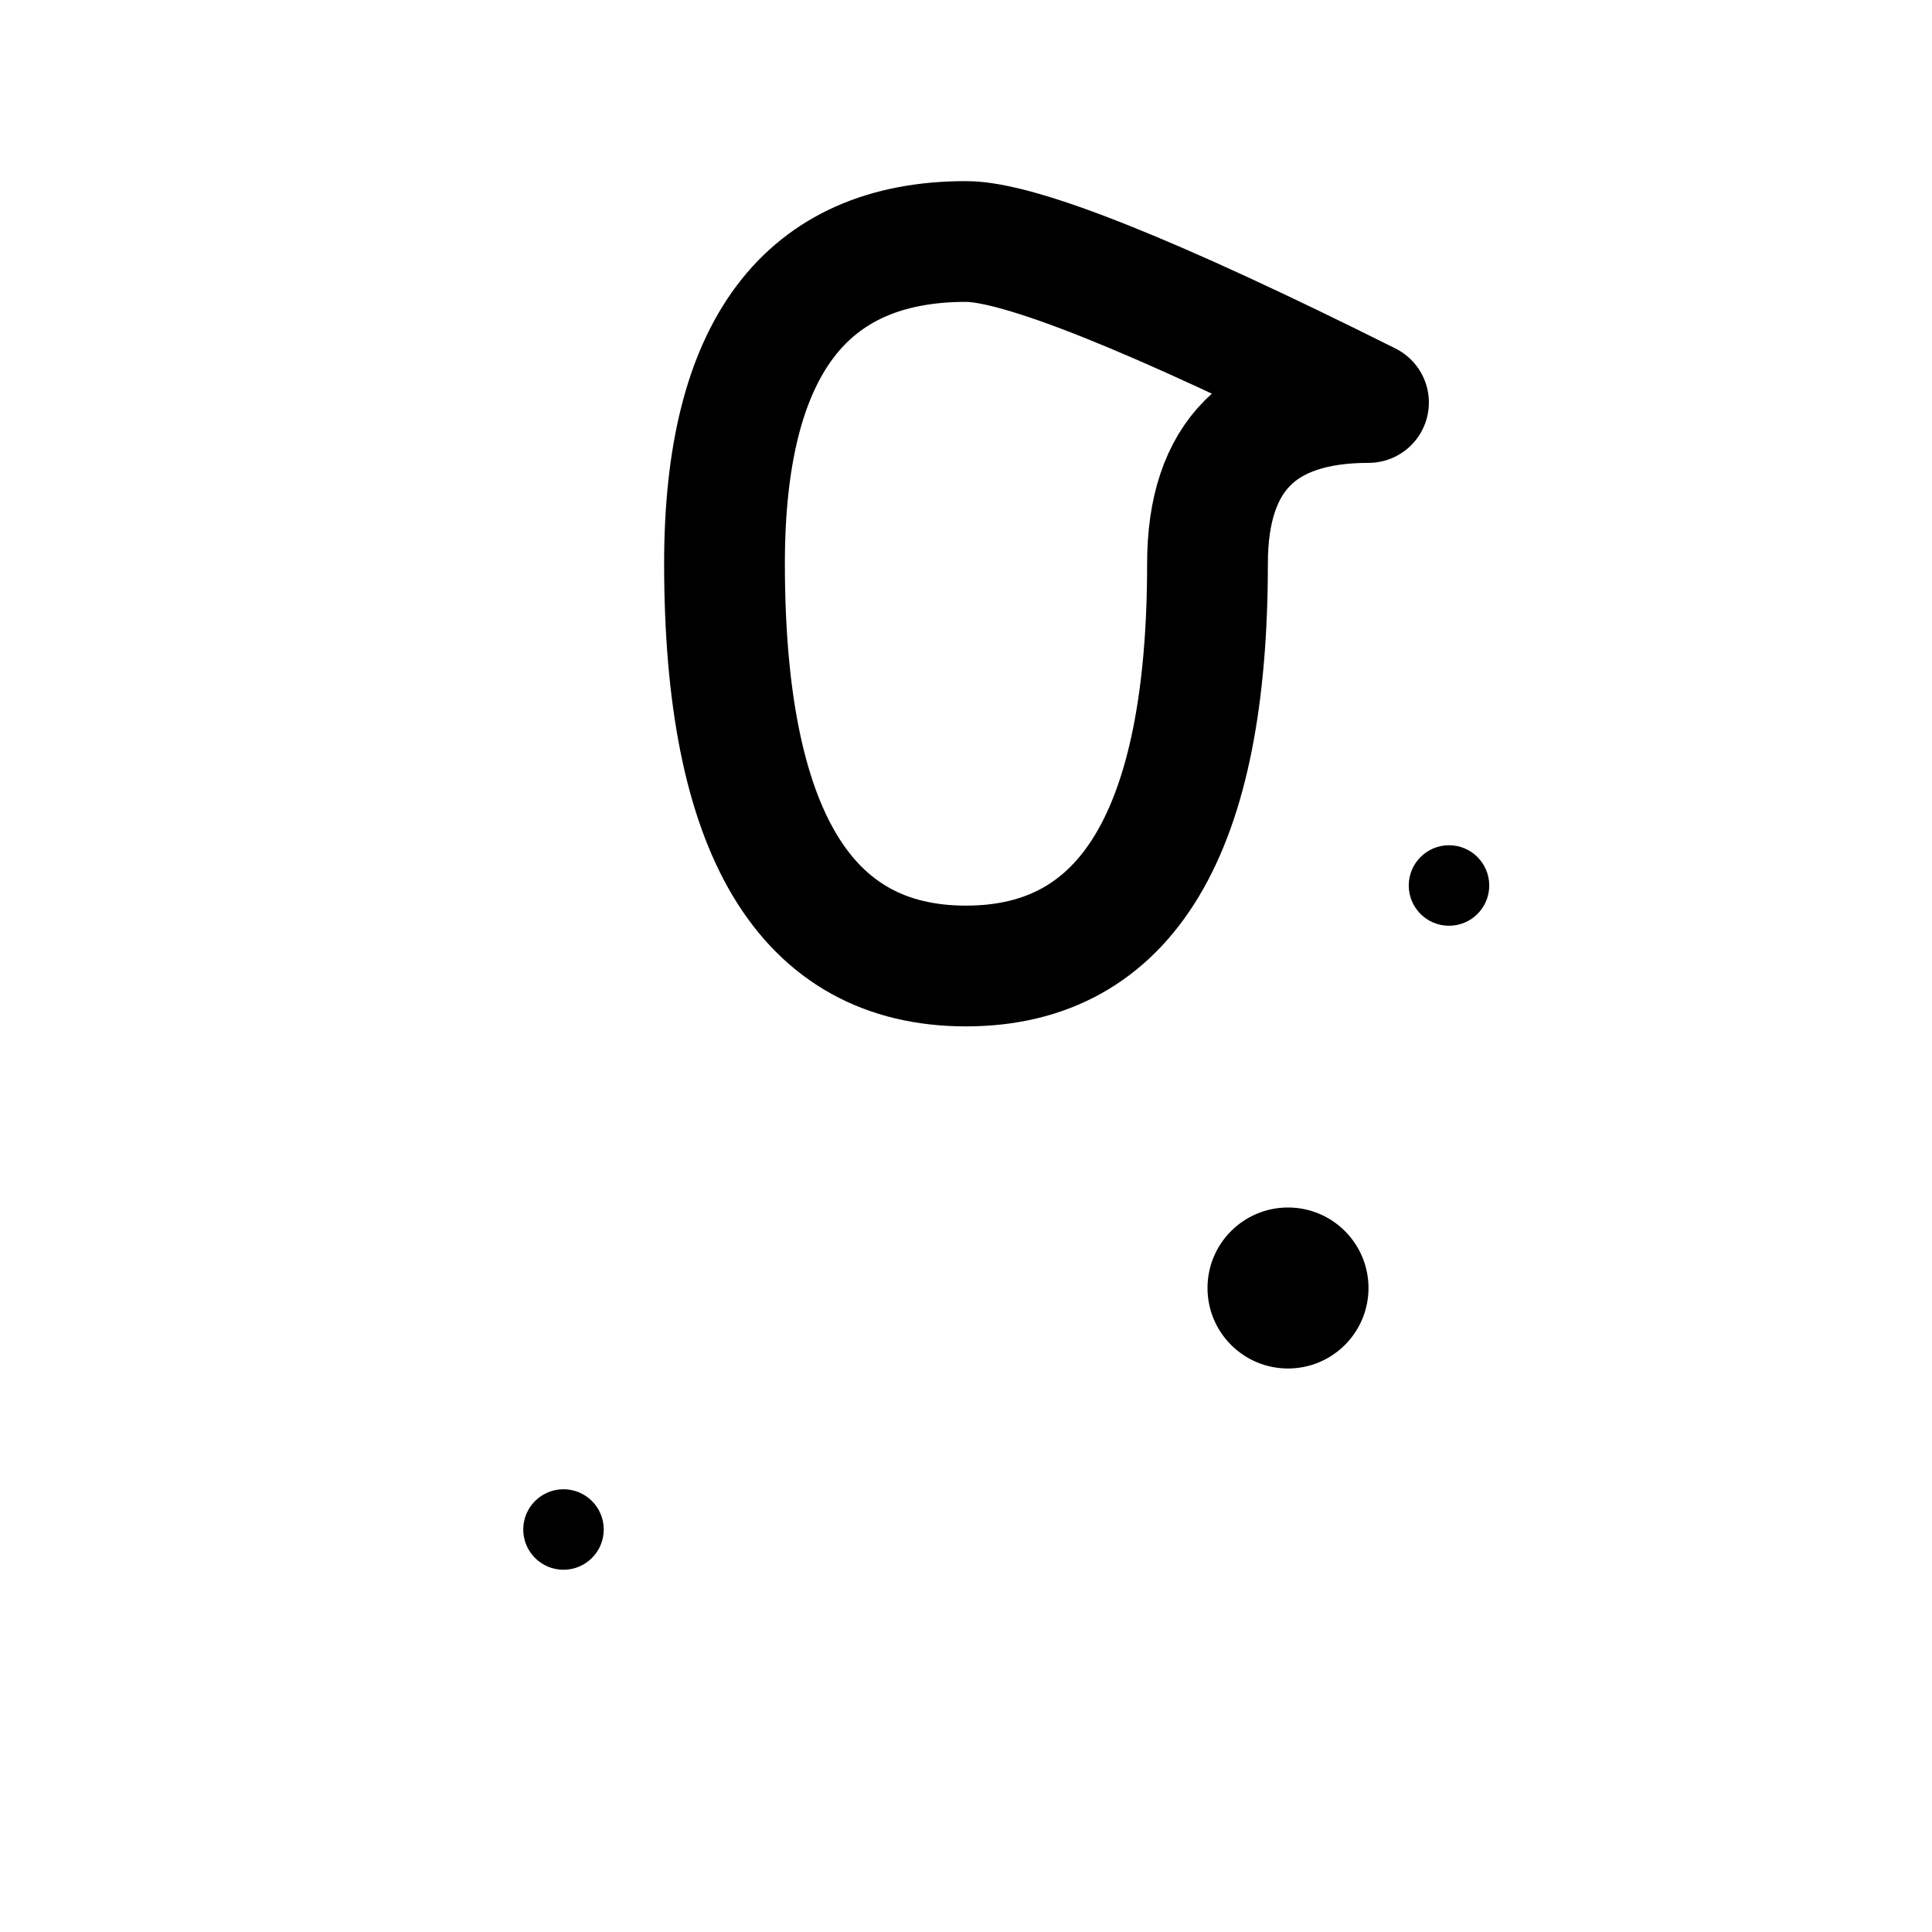
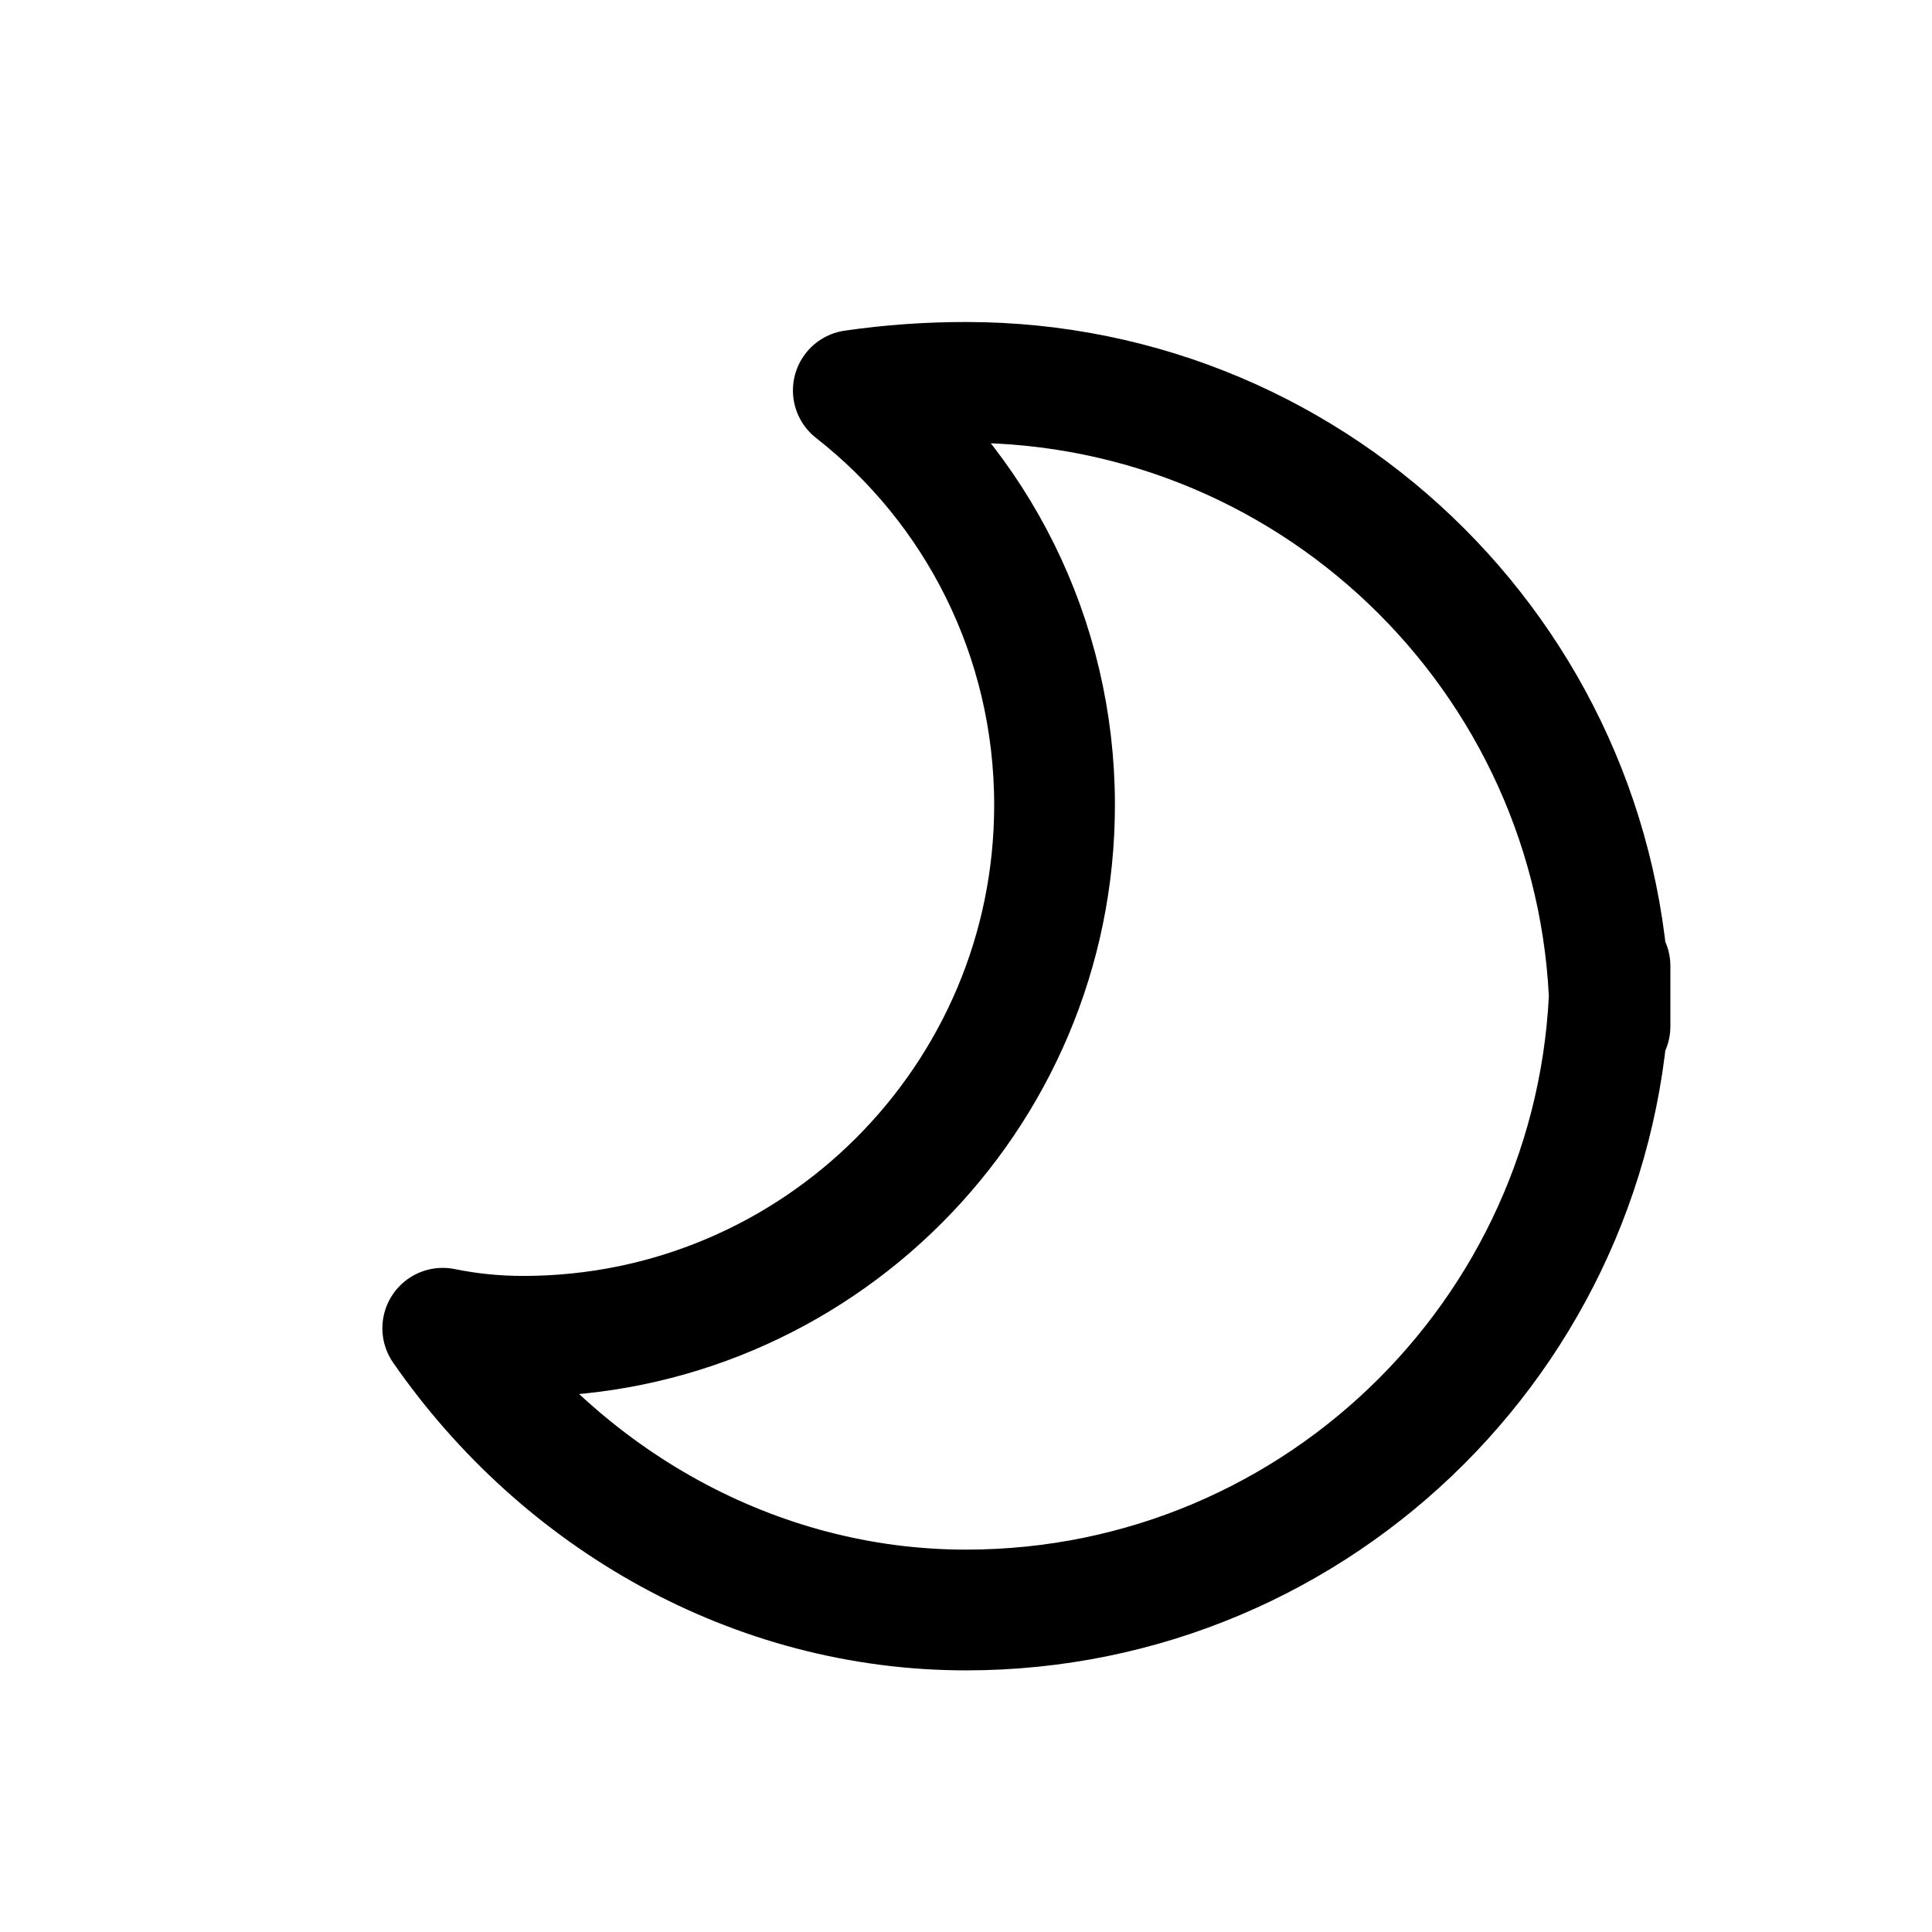
<svg xmlns="http://www.w3.org/2000/svg" viewBox="0 0 24 24">
-   <path d="M 12 3 Q 9 3, 9 7 Q 9 12, 12 12 Q 15 12, 15 7 Q 15 5, 17 5 Q 13 3, 12 3" fill="none" stroke="currentColor" stroke-width="1.5" stroke-linejoin="round" />
-   <circle cx="16" cy="16" r="1" fill="currentColor" />
-   <circle cx="18" cy="11" r="0.5" fill="currentColor" />
-   <circle cx="7" cy="19" r="0.5" fill="currentColor" />
+   <path d="M 20 12 C 20 16.418 16.418 20 12 20 C 9.373 20 6.975 18.627 5.5 16.5 C 5.828 16.567 6.161 16.6 6.5 16.6 C 10.142 16.6 13.1 13.642 13.1 10 C 13.1 7.913 12.127 6.044 10.6 4.85 C 11.061 4.783 11.527 4.75 12 4.75 C 16.418 4.75 20 8.332 20 12.75 Z" fill="none" stroke="currentColor" stroke-width="1.5" stroke-linecap="round" stroke-linejoin="round" />
</svg>
